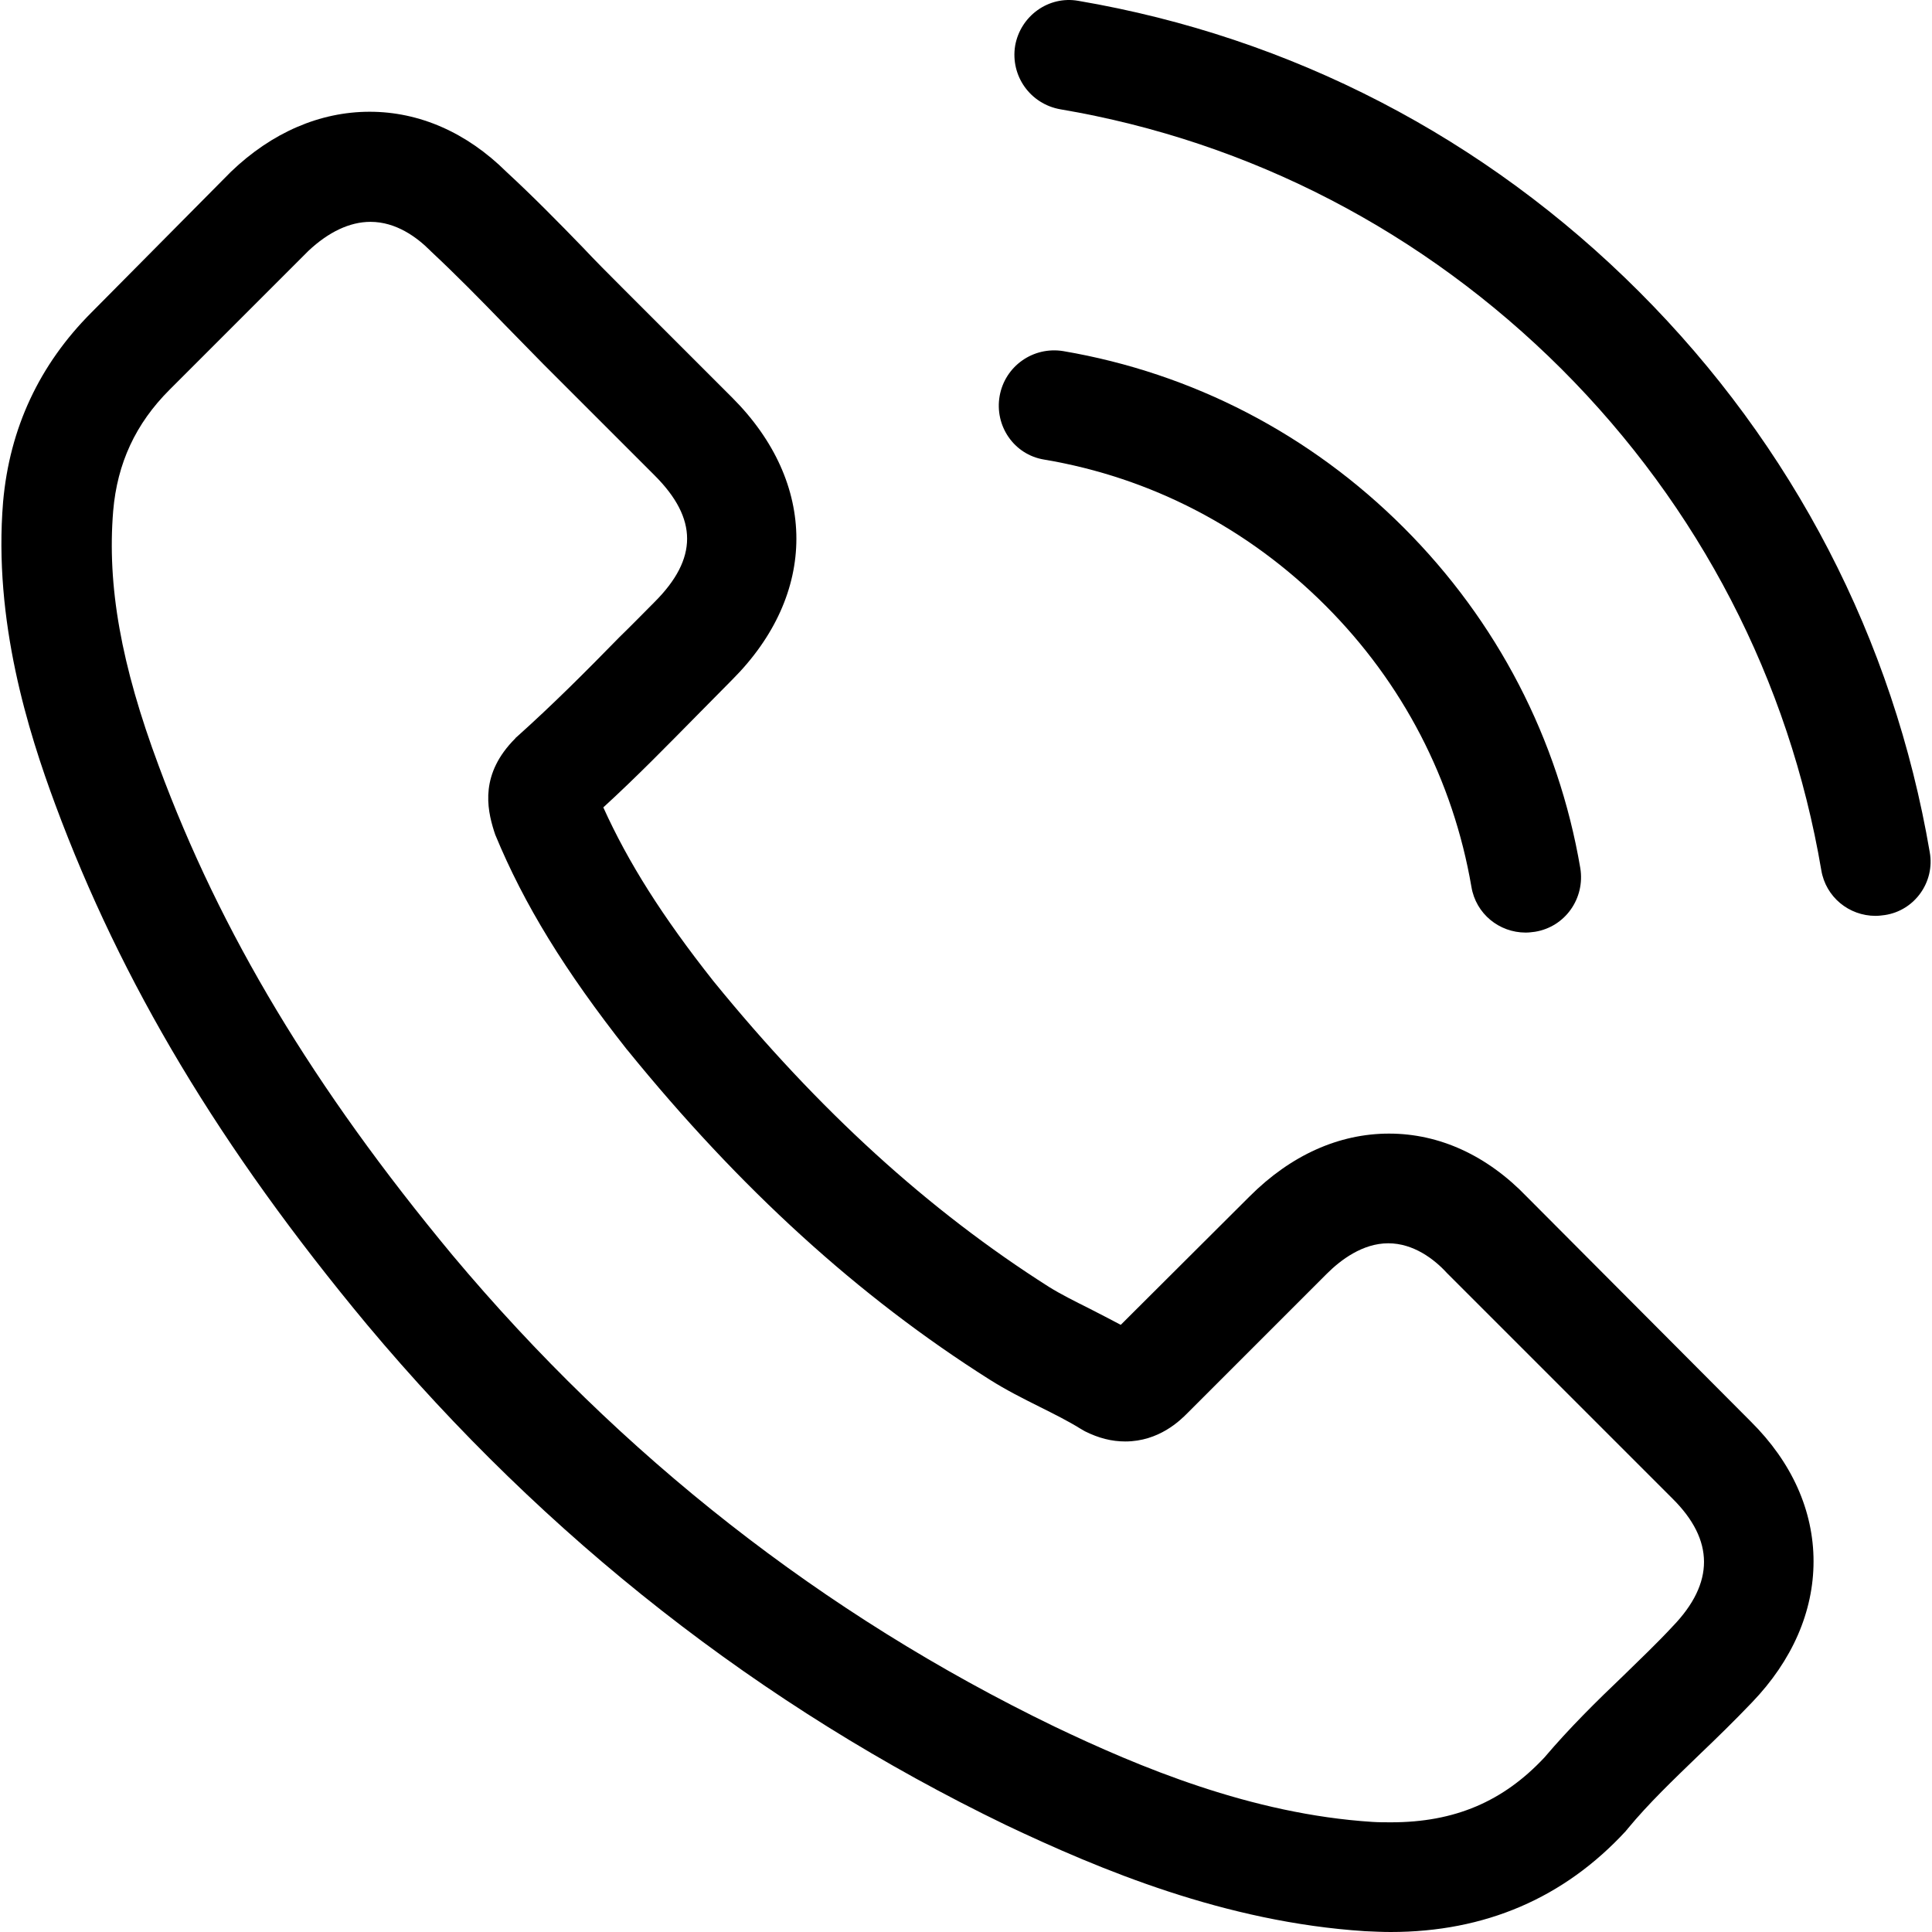
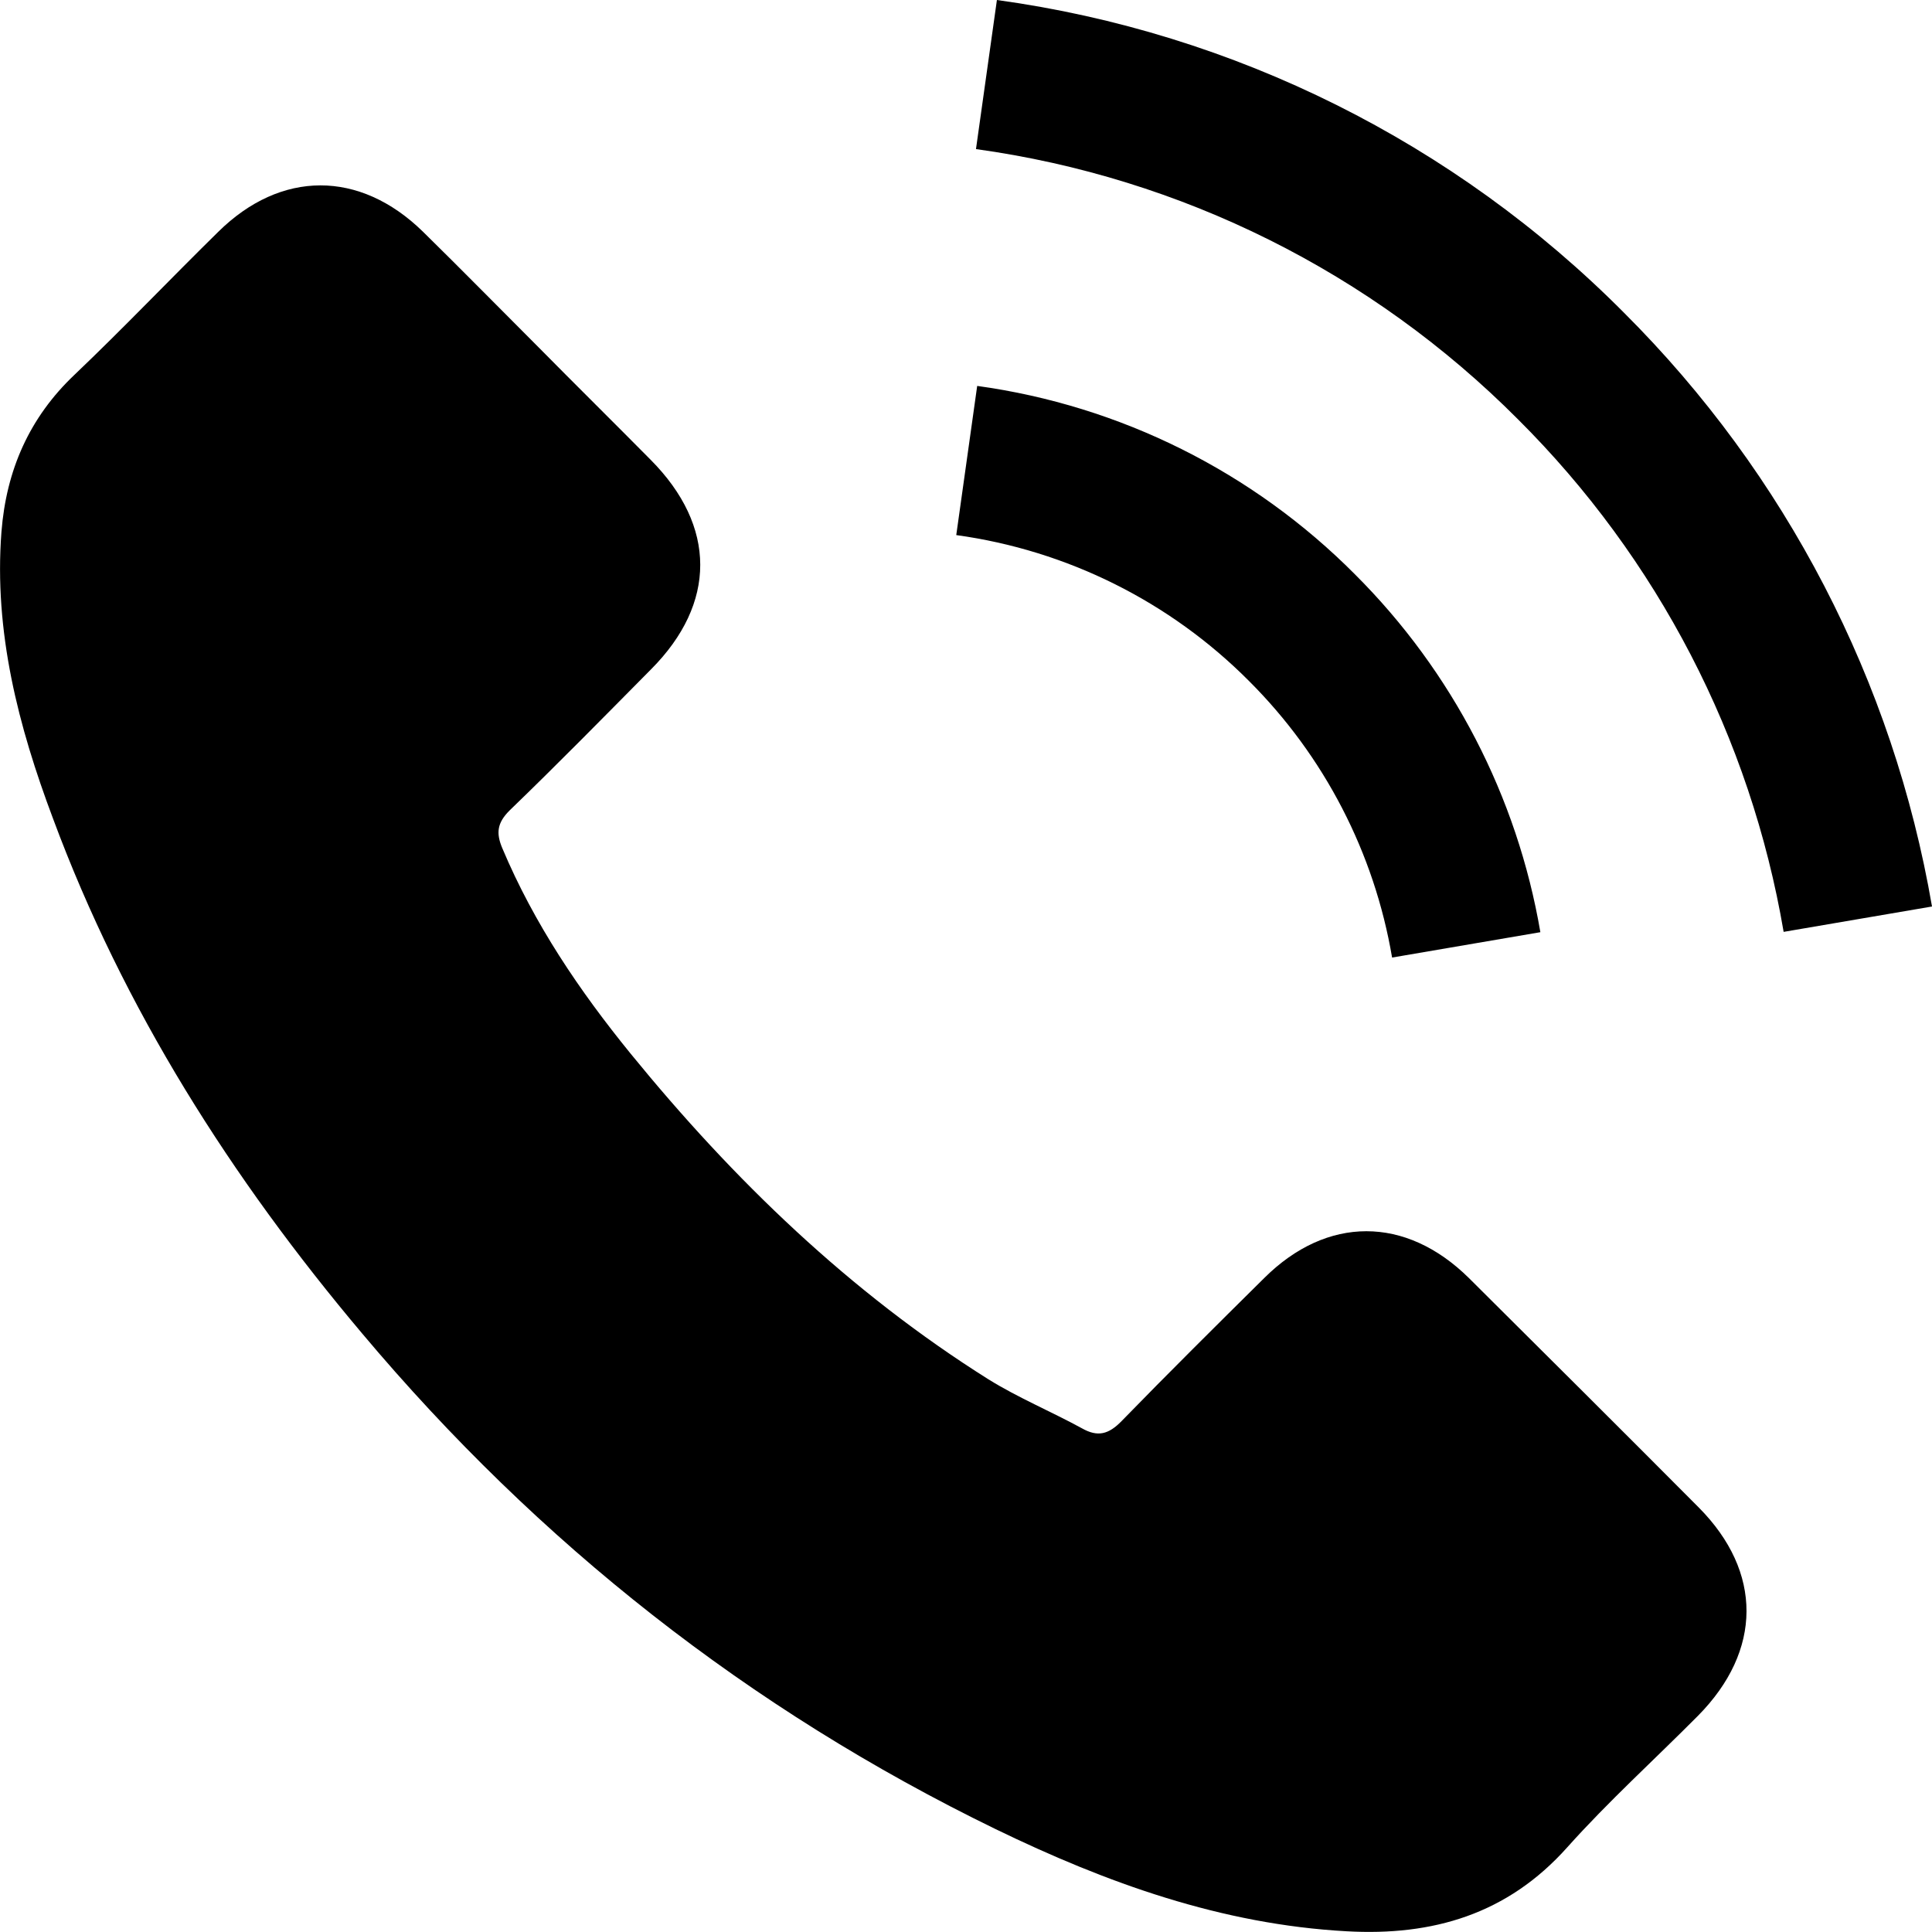
- <svg xmlns="http://www.w3.org/2000/svg" version="1.1" id="Capa_1" x="0px" y="0px" viewBox="0 0 473.806 473.806" style="enable-background:new 0 0 473.806 473.806;" xml:space="preserve">
+ <svg xmlns="http://www.w3.org/2000/svg" xmlns:xlink="http://www.w3.org/1999/xlink" width="24" height="24" viewBox="0 0 24 24">
+   <defs>
+     <path id="6oqaa" d="M1355.103 156.727c.794.8.79 1.778-.01 2.587-.54.544-1.114 1.064-1.623 1.633-.744.834-1.673 1.104-2.742 1.044-1.553-.085-2.981-.6-4.36-1.269-3.06-1.488-5.678-3.55-7.87-6.158-1.624-1.927-2.962-4.03-3.84-6.397-.43-1.144-.735-2.317-.64-3.56.06-.765.345-1.419.909-1.953.609-.58 1.183-1.184 1.783-1.773.779-.77 1.758-.77 2.542-.005.484.475.959.959 1.438 1.438.464.47.929.929 1.393 1.398.82.825.82 1.784.005 2.602-.584.59-1.163 1.18-1.758 1.754-.154.154-.17.28-.09.469.395.939.96 1.773 1.594 2.552 1.278 1.568 2.722 2.962 4.444 4.045.37.23.78.4 1.164.61.195.11.33.074.49-.09.584-.6 1.178-1.189 1.773-1.778.779-.775 1.757-.775 2.542 0 .953.948 1.907 1.897 2.856 2.851zm-5.588-10.268a6.353 6.353 0 0 0-3.636-1.812l.26-1.853a8.192 8.192 0 0 1 4.694 2.342 8.238 8.238 0 0 1 2.302 4.444l-1.842.315a6.355 6.355 0 0 0-1.778-3.436zm8.485 2.802l-1.843.315a11.773 11.773 0 0 0-3.301-6.368 11.78 11.78 0 0 0-6.732-3.356l.26-1.852a13.588 13.588 0 0 1 7.79 3.885 13.688 13.688 0 0 1 3.826 7.376z" />
+   </defs>
  <g>
-     <g>
-       <path d="M374.456,293.506c-9.7-10.1-21.4-15.5-33.8-15.5c-12.3,0-24.1,5.3-34.2,15.4l-31.6,31.5c-2.6-1.4-5.2-2.7-7.7-4    c-3.6-1.8-7-3.5-9.9-5.3c-29.6-18.8-56.5-43.3-82.3-75c-12.5-15.8-20.9-29.1-27-42.6c8.2-7.5,15.8-15.3,23.2-22.8    c2.8-2.8,5.6-5.7,8.4-8.5c21-21,21-48.2,0-69.2l-27.3-27.3c-3.1-3.1-6.3-6.3-9.3-9.5c-6-6.2-12.3-12.6-18.8-18.6    c-9.7-9.6-21.3-14.7-33.5-14.7s-24,5.1-34,14.7c-0.1,0.1-0.1,0.1-0.2,0.2l-34,34.3c-12.8,12.8-20.1,28.4-21.7,46.5    c-2.4,29.2,6.2,56.4,12.8,74.2c16.2,43.7,40.4,84.2,76.5,127.6c43.8,52.3,96.5,93.6,156.7,122.7c23,10.9,53.7,23.8,88,26    c2.1,0.1,4.3,0.2,6.3,0.2c23.1,0,42.5-8.3,57.7-24.8c0.1-0.2,0.3-0.3,0.4-0.5c5.2-6.3,11.2-12,17.5-18.1c4.3-4.1,8.7-8.4,13-12.9    c9.9-10.3,15.1-22.3,15.1-34.6c0-12.4-5.3-24.3-15.4-34.3L374.456,293.506z M410.256,398.806    C410.156,398.806,410.156,398.906,410.256,398.806c-3.9,4.2-7.9,8-12.2,12.2c-6.5,6.2-13.1,12.7-19.3,20    c-10.1,10.8-22,15.9-37.6,15.9c-1.5,0-3.1,0-4.6-0.1c-29.7-1.9-57.3-13.5-78-23.4c-56.6-27.4-106.3-66.3-147.6-115.6    c-34.1-41.1-56.9-79.1-72-119.9c-9.3-24.9-12.7-44.3-11.2-62.6c1-11.7,5.5-21.4,13.8-29.7l34.1-34.1c4.9-4.6,10.1-7.1,15.2-7.1    c6.3,0,11.4,3.8,14.6,7c0.1,0.1,0.2,0.2,0.3,0.3c6.1,5.7,11.9,11.6,18,17.9c3.1,3.2,6.3,6.4,9.5,9.7l27.3,27.3    c10.6,10.6,10.6,20.4,0,31c-2.9,2.9-5.7,5.8-8.6,8.6c-8.4,8.6-16.4,16.6-25.1,24.4c-0.2,0.2-0.4,0.3-0.5,0.5    c-8.6,8.6-7,17-5.2,22.7c0.1,0.3,0.2,0.6,0.3,0.9c7.1,17.2,17.1,33.4,32.3,52.7l0.1,0.1c27.6,34,56.7,60.5,88.8,80.8    c4.1,2.6,8.3,4.7,12.3,6.7c3.6,1.8,7,3.5,9.9,5.3c0.4,0.2,0.8,0.5,1.2,0.7c3.4,1.7,6.6,2.5,9.9,2.5c8.3,0,13.5-5.2,15.2-6.9    l34.2-34.2c3.4-3.4,8.8-7.5,15.1-7.5c6.2,0,11.3,3.9,14.4,7.3c0.1,0.1,0.1,0.1,0.2,0.2l55.1,55.1    C420.456,377.706,420.456,388.206,410.256,398.806z" />
-       <path d="M256.056,112.706c26.2,4.4,50,16.8,69,35.8s31.3,42.8,35.8,69c1.1,6.6,6.8,11.2,13.3,11.2c0.8,0,1.5-0.1,2.3-0.2    c7.4-1.2,12.3-8.2,11.1-15.6c-5.4-31.7-20.4-60.6-43.3-83.5s-51.8-37.9-83.5-43.3c-7.4-1.2-14.3,3.7-15.6,11    S248.656,111.506,256.056,112.706z" />
-       <path d="M473.256,209.006c-8.9-52.2-33.5-99.7-71.3-137.5s-85.3-62.4-137.5-71.3c-7.3-1.3-14.2,3.7-15.5,11    c-1.2,7.4,3.7,14.3,11.1,15.6c46.6,7.9,89.1,30,122.9,63.7c33.8,33.8,55.8,76.3,63.7,122.9c1.1,6.6,6.8,11.2,13.3,11.2    c0.8,0,1.5-0.1,2.3-0.2C469.556,223.306,474.556,216.306,473.256,209.006z" />
+     <g transform="translate(-1334 -138)">
+       <use xlink:href="#6oqaa" />
    </g>
  </g>
-   <g>
- </g>
-   <g>
- </g>
-   <g>
- </g>
-   <g>
- </g>
-   <g>
- </g>
-   <g>
- </g>
-   <g>
- </g>
-   <g>
- </g>
-   <g>
- </g>
-   <g>
- </g>
-   <g>
- </g>
-   <g>
- </g>
-   <g>
- </g>
-   <g>
- </g>
-   <g>
- </g>
</svg>
